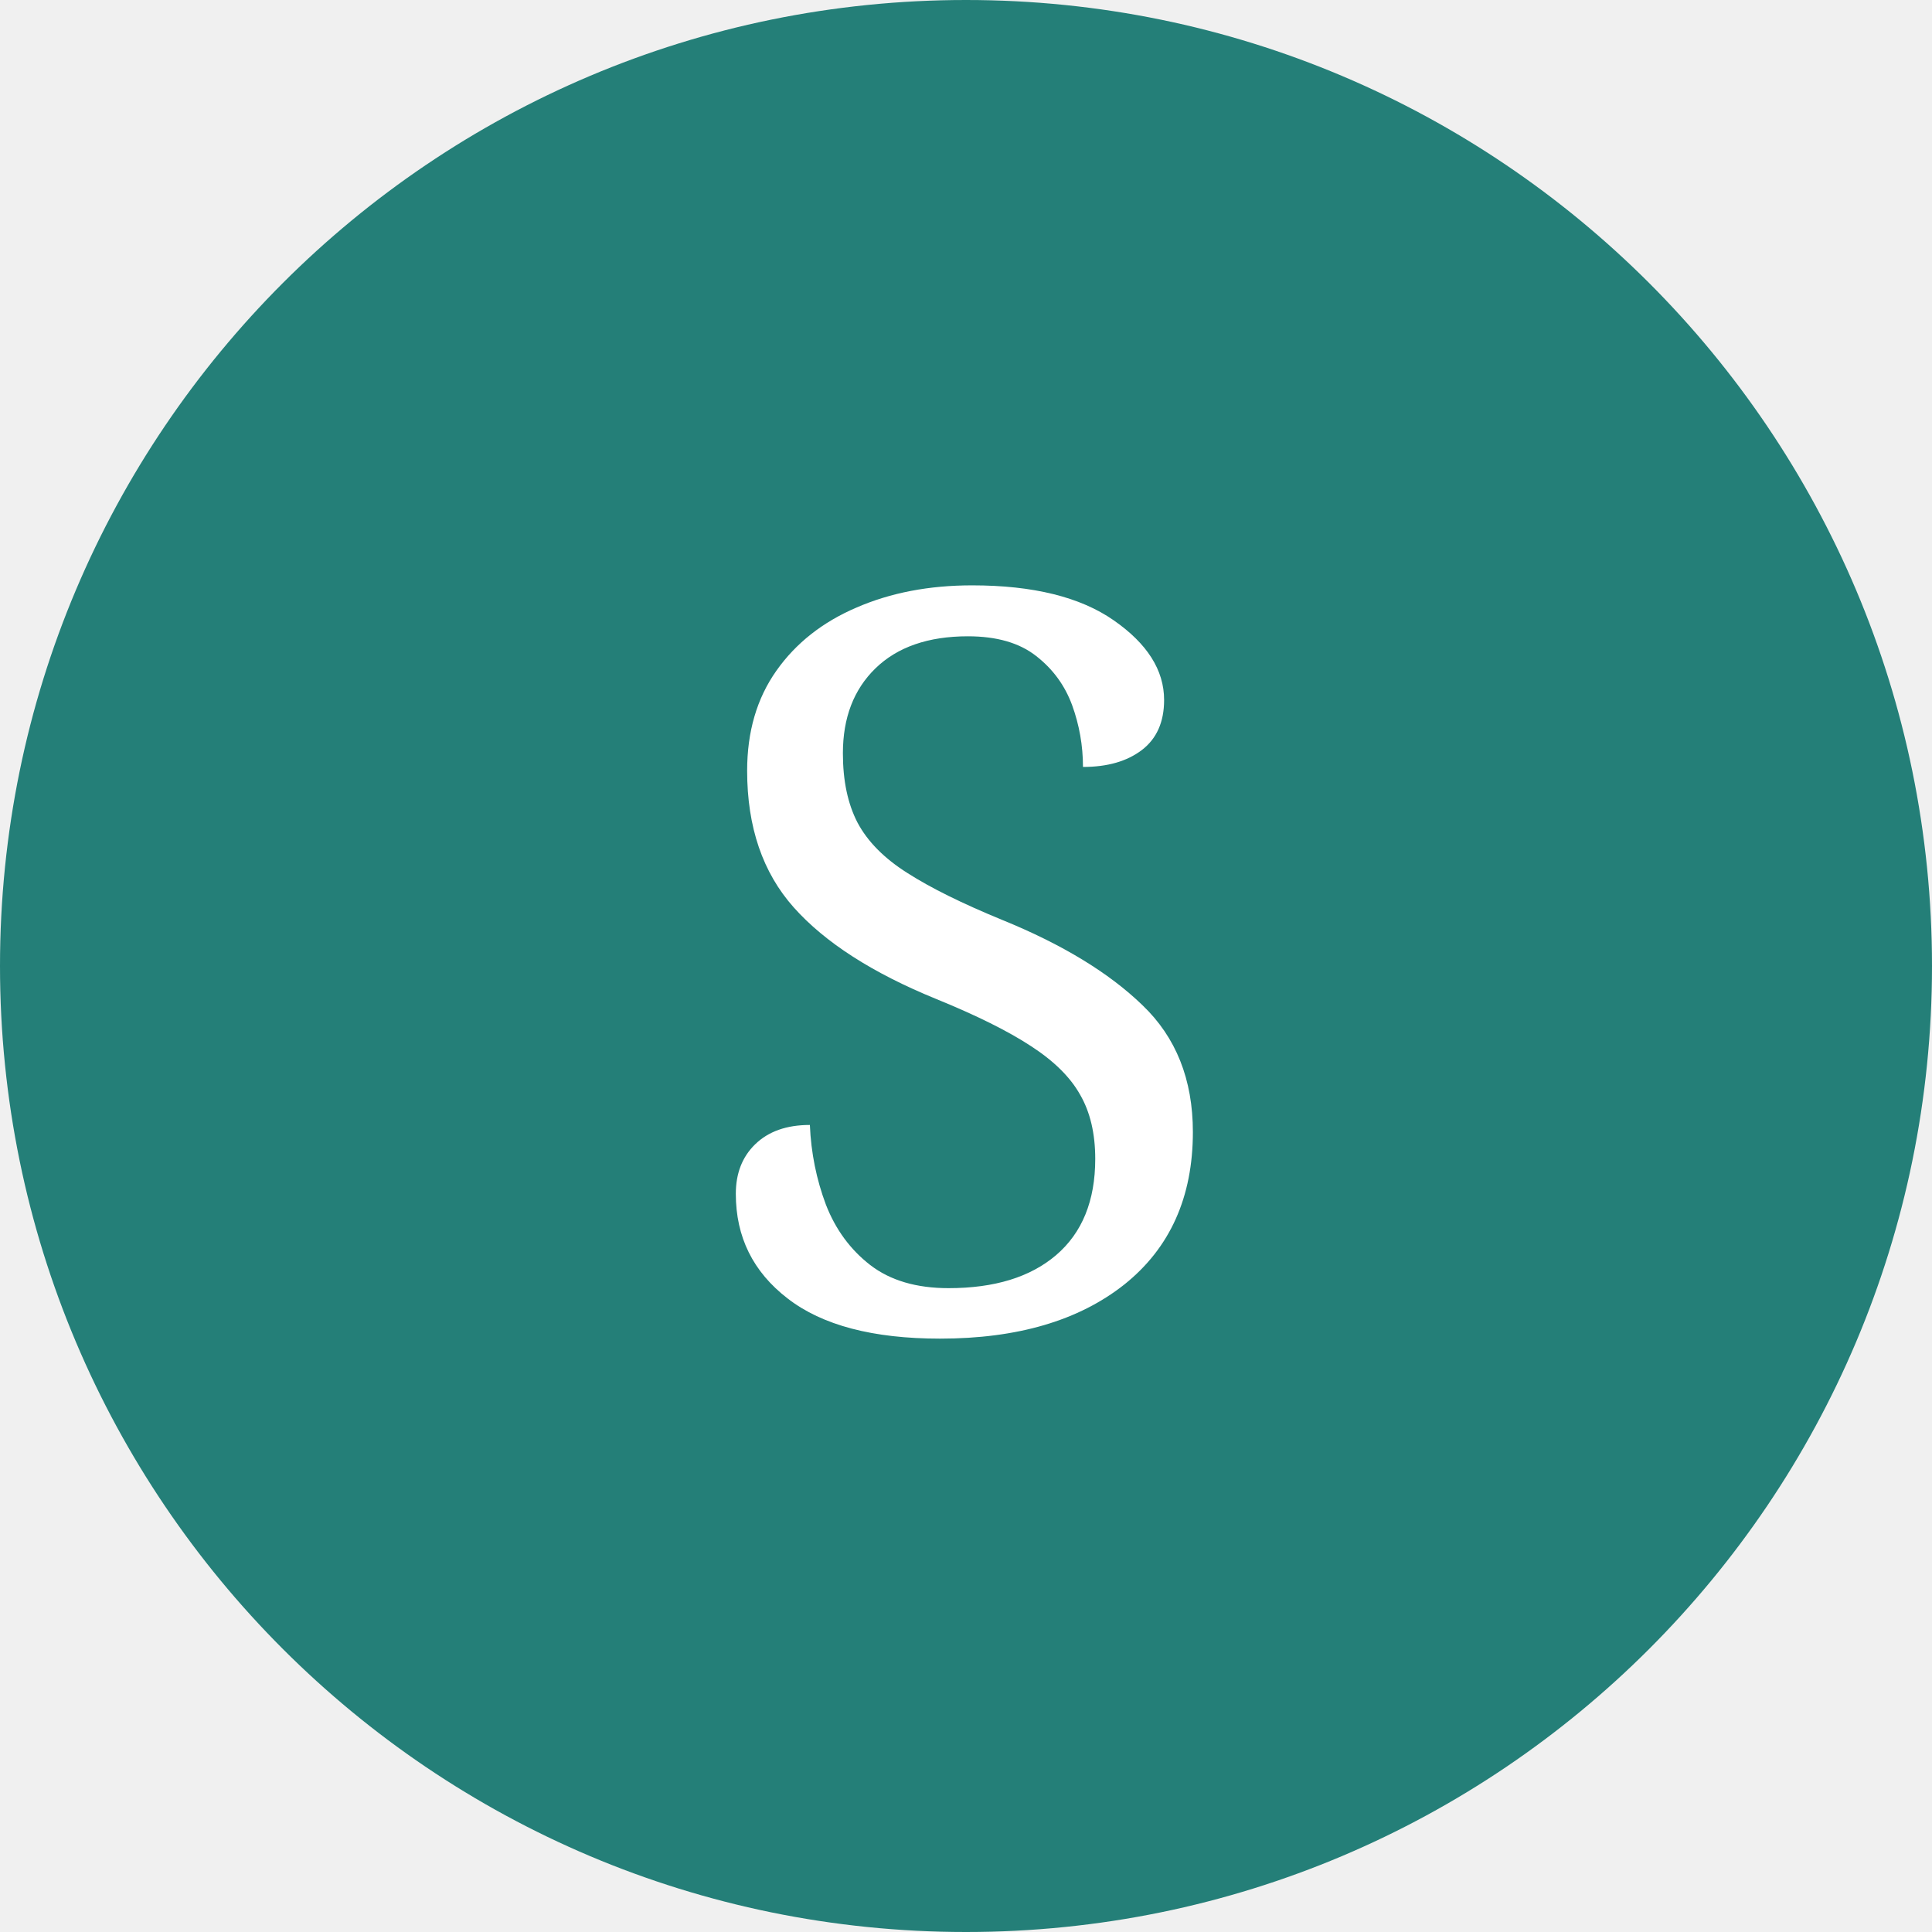
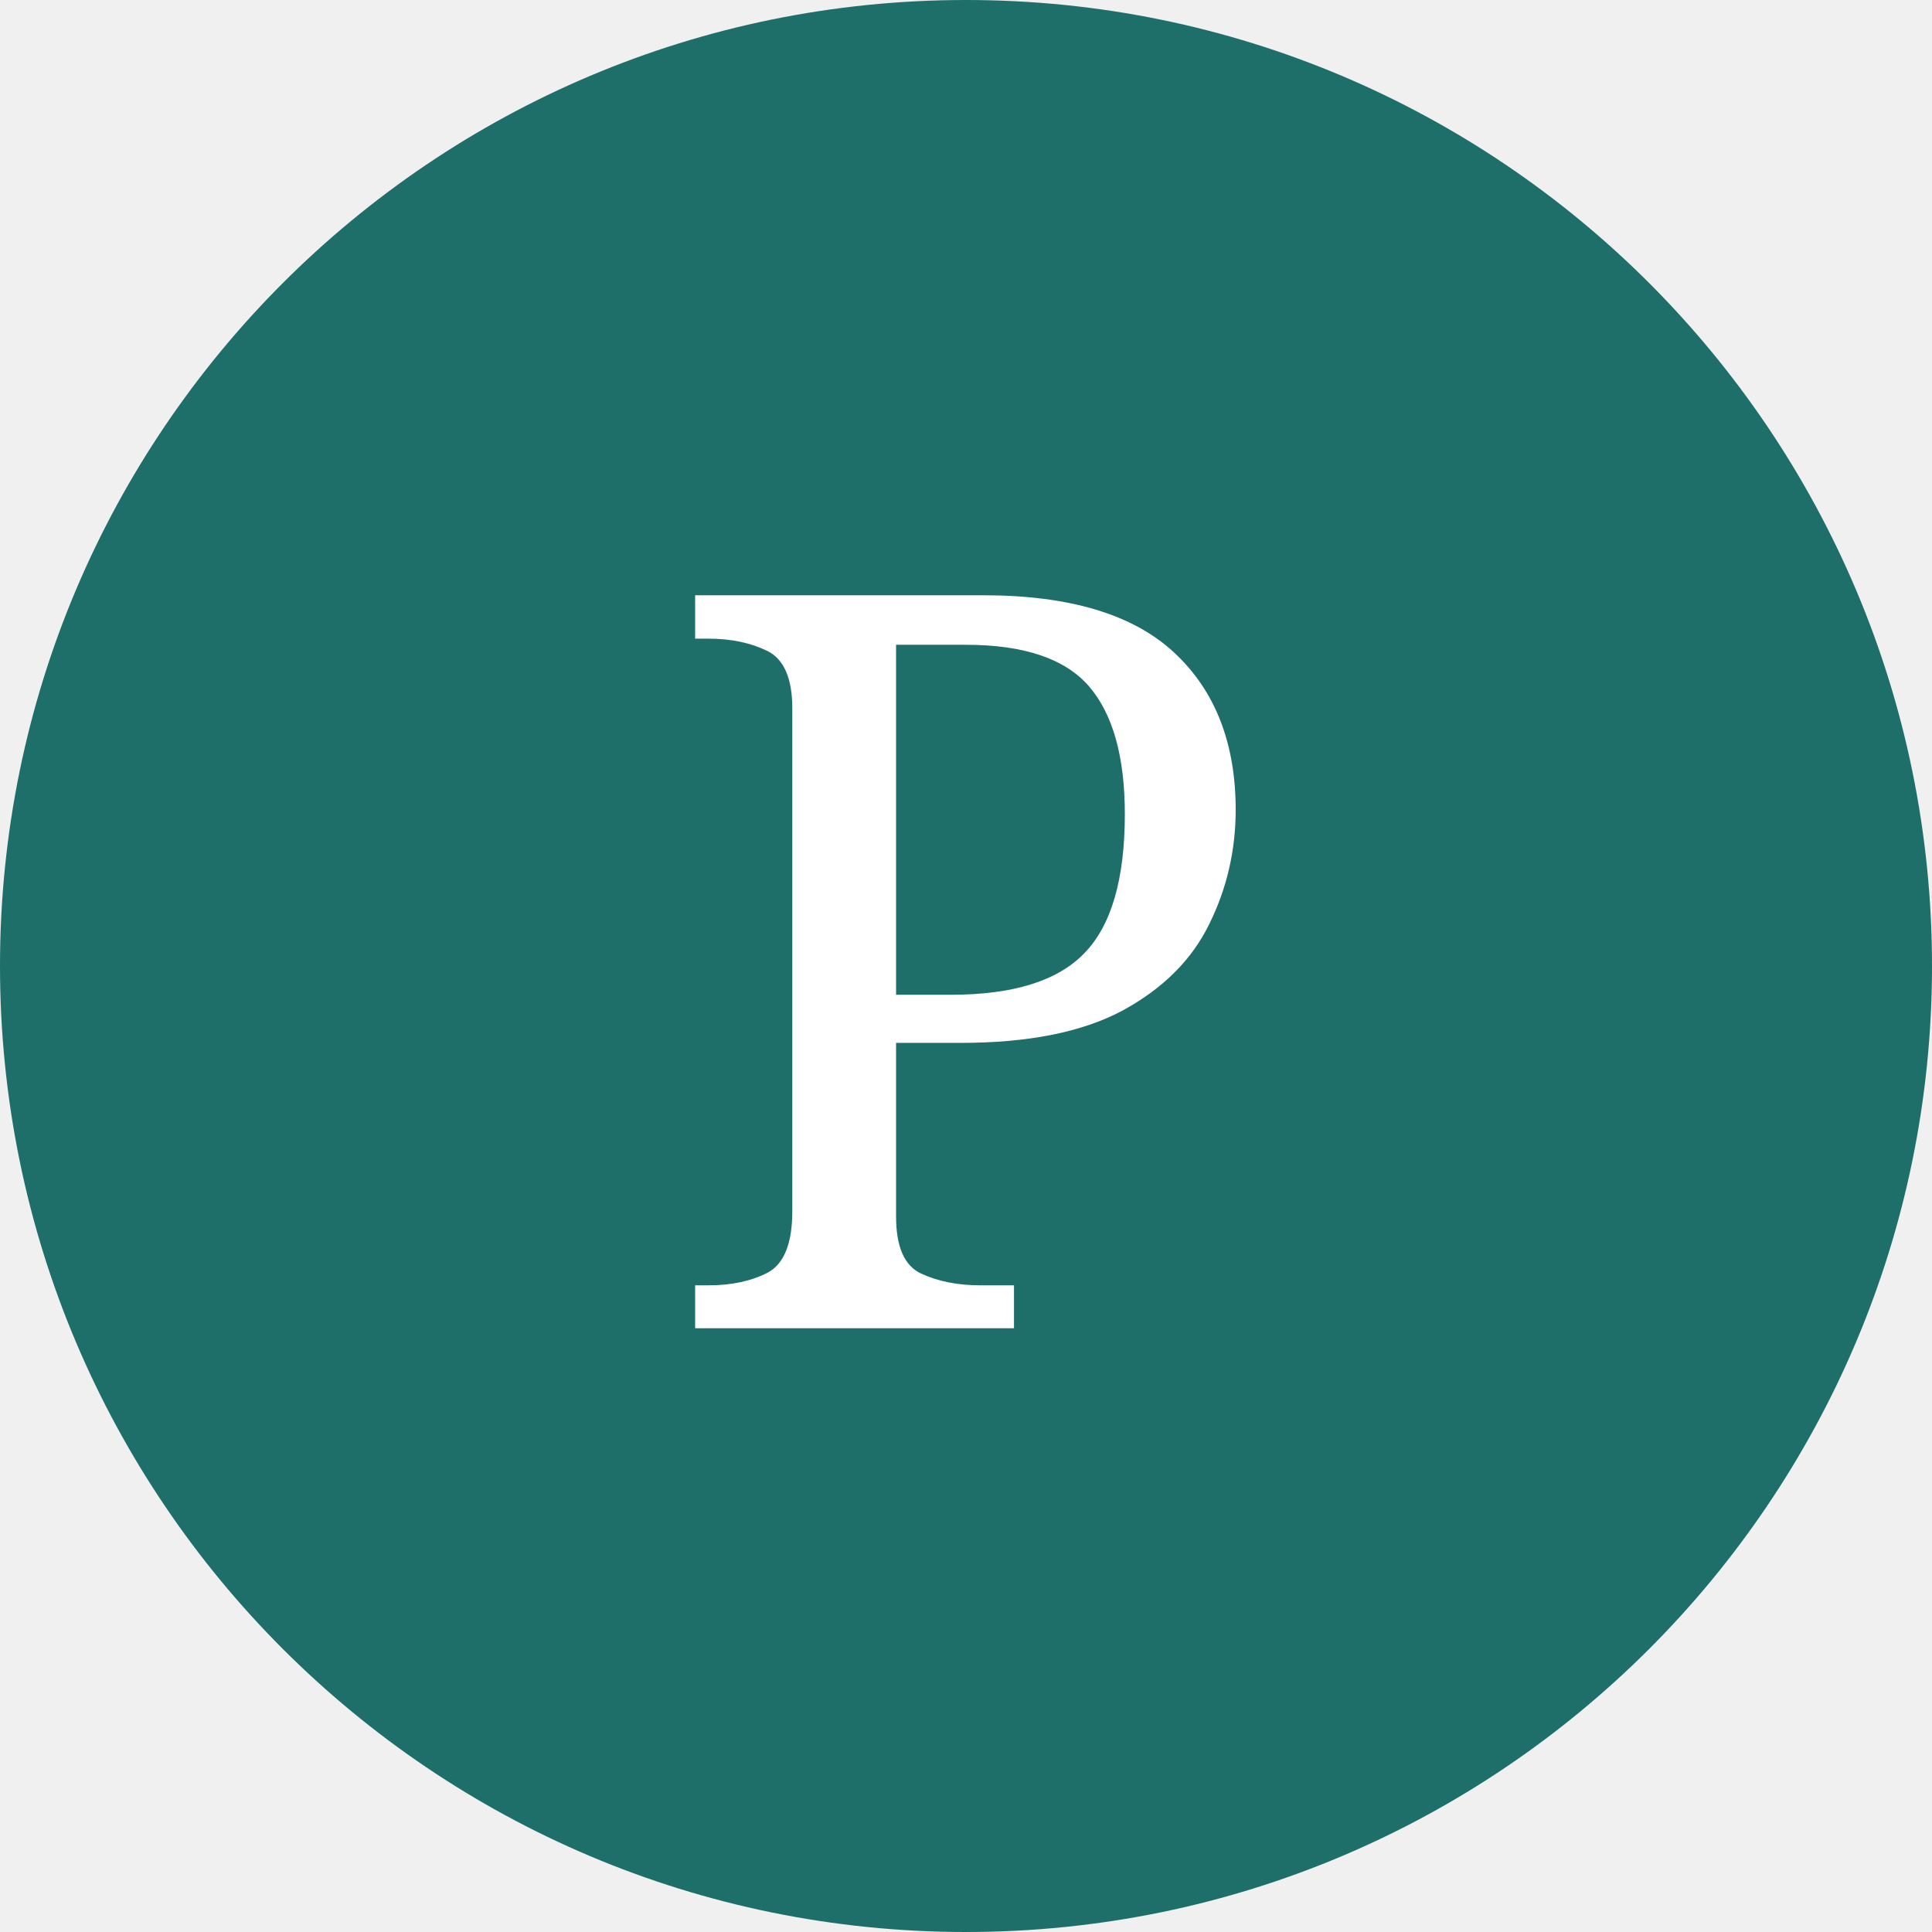
<svg xmlns="http://www.w3.org/2000/svg" viewBox="0 0 64 64">
-   <circle cx="32" cy="32" r="32" fill="#247F78" />
-   <text x="32" y="44" font-family="Georgia,serif" font-size="34" text-anchor="middle" fill="#fff">S</text>
+   <circle cx="32" cy="32" r="32" fill="#1E6F69" />
+   <text x="32" y="44" font-family="Georgia,serif" font-size="34" text-anchor="middle" fill="#fff">P</text>
</svg>
